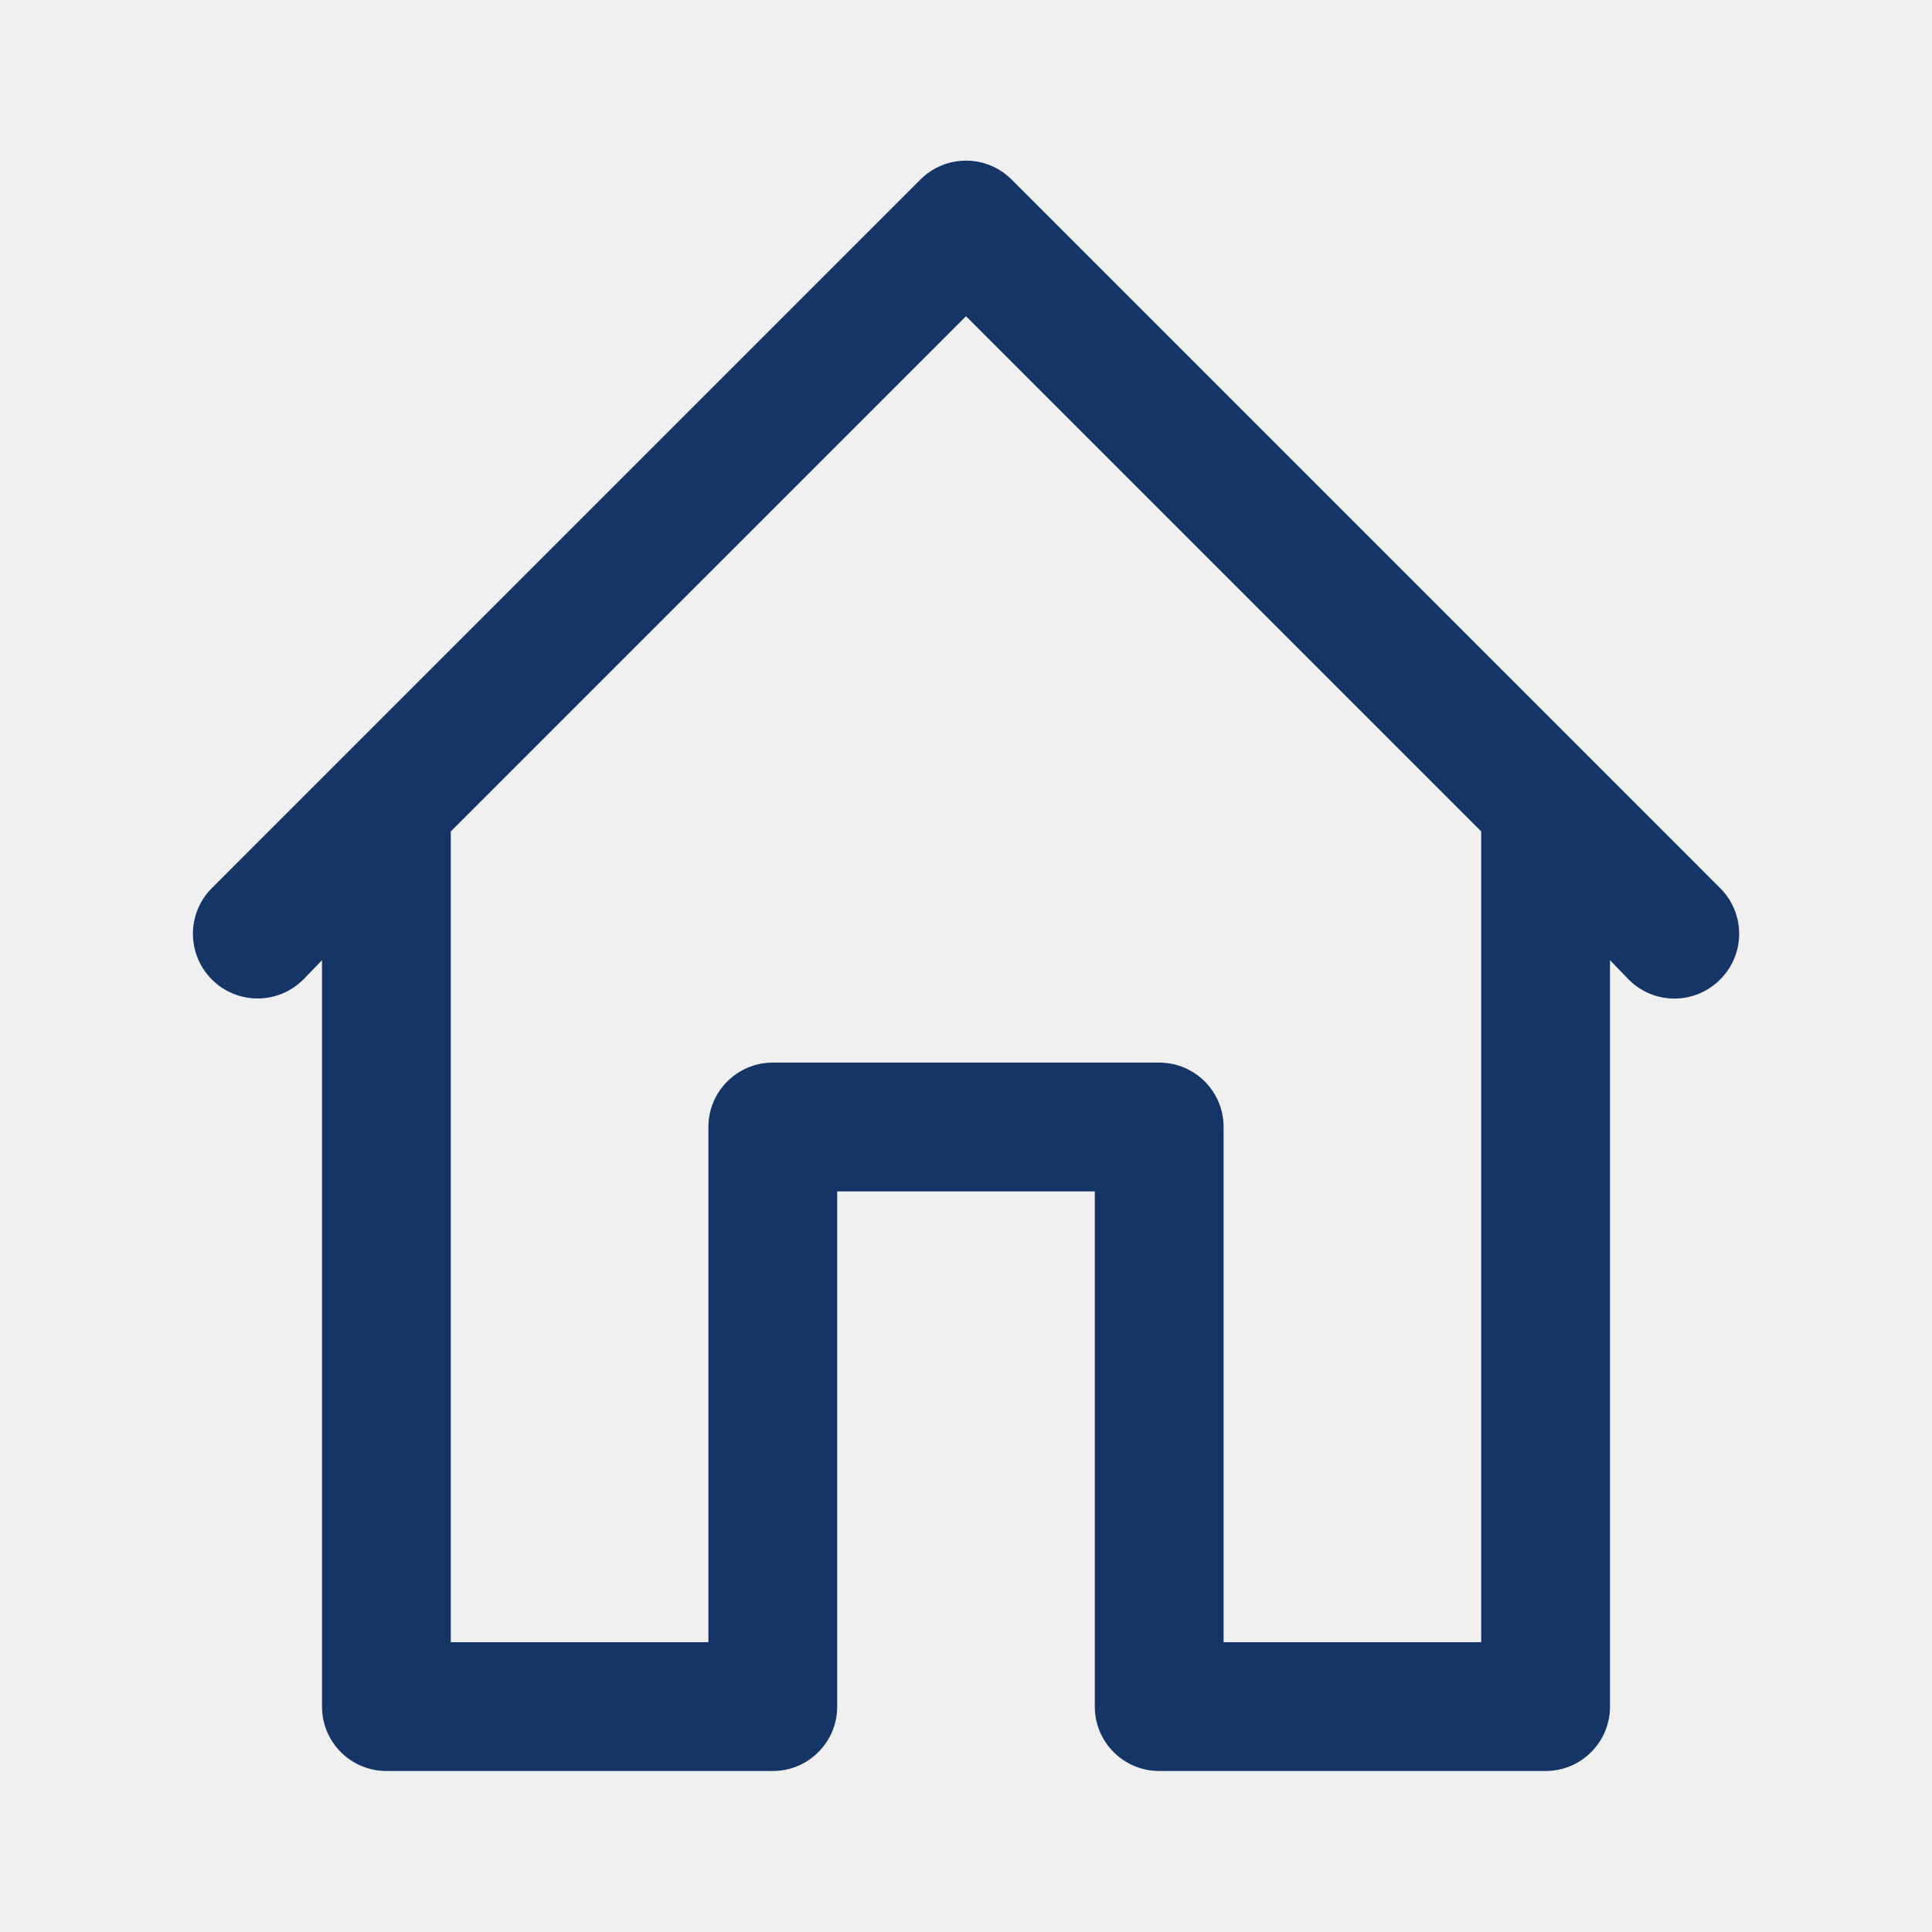
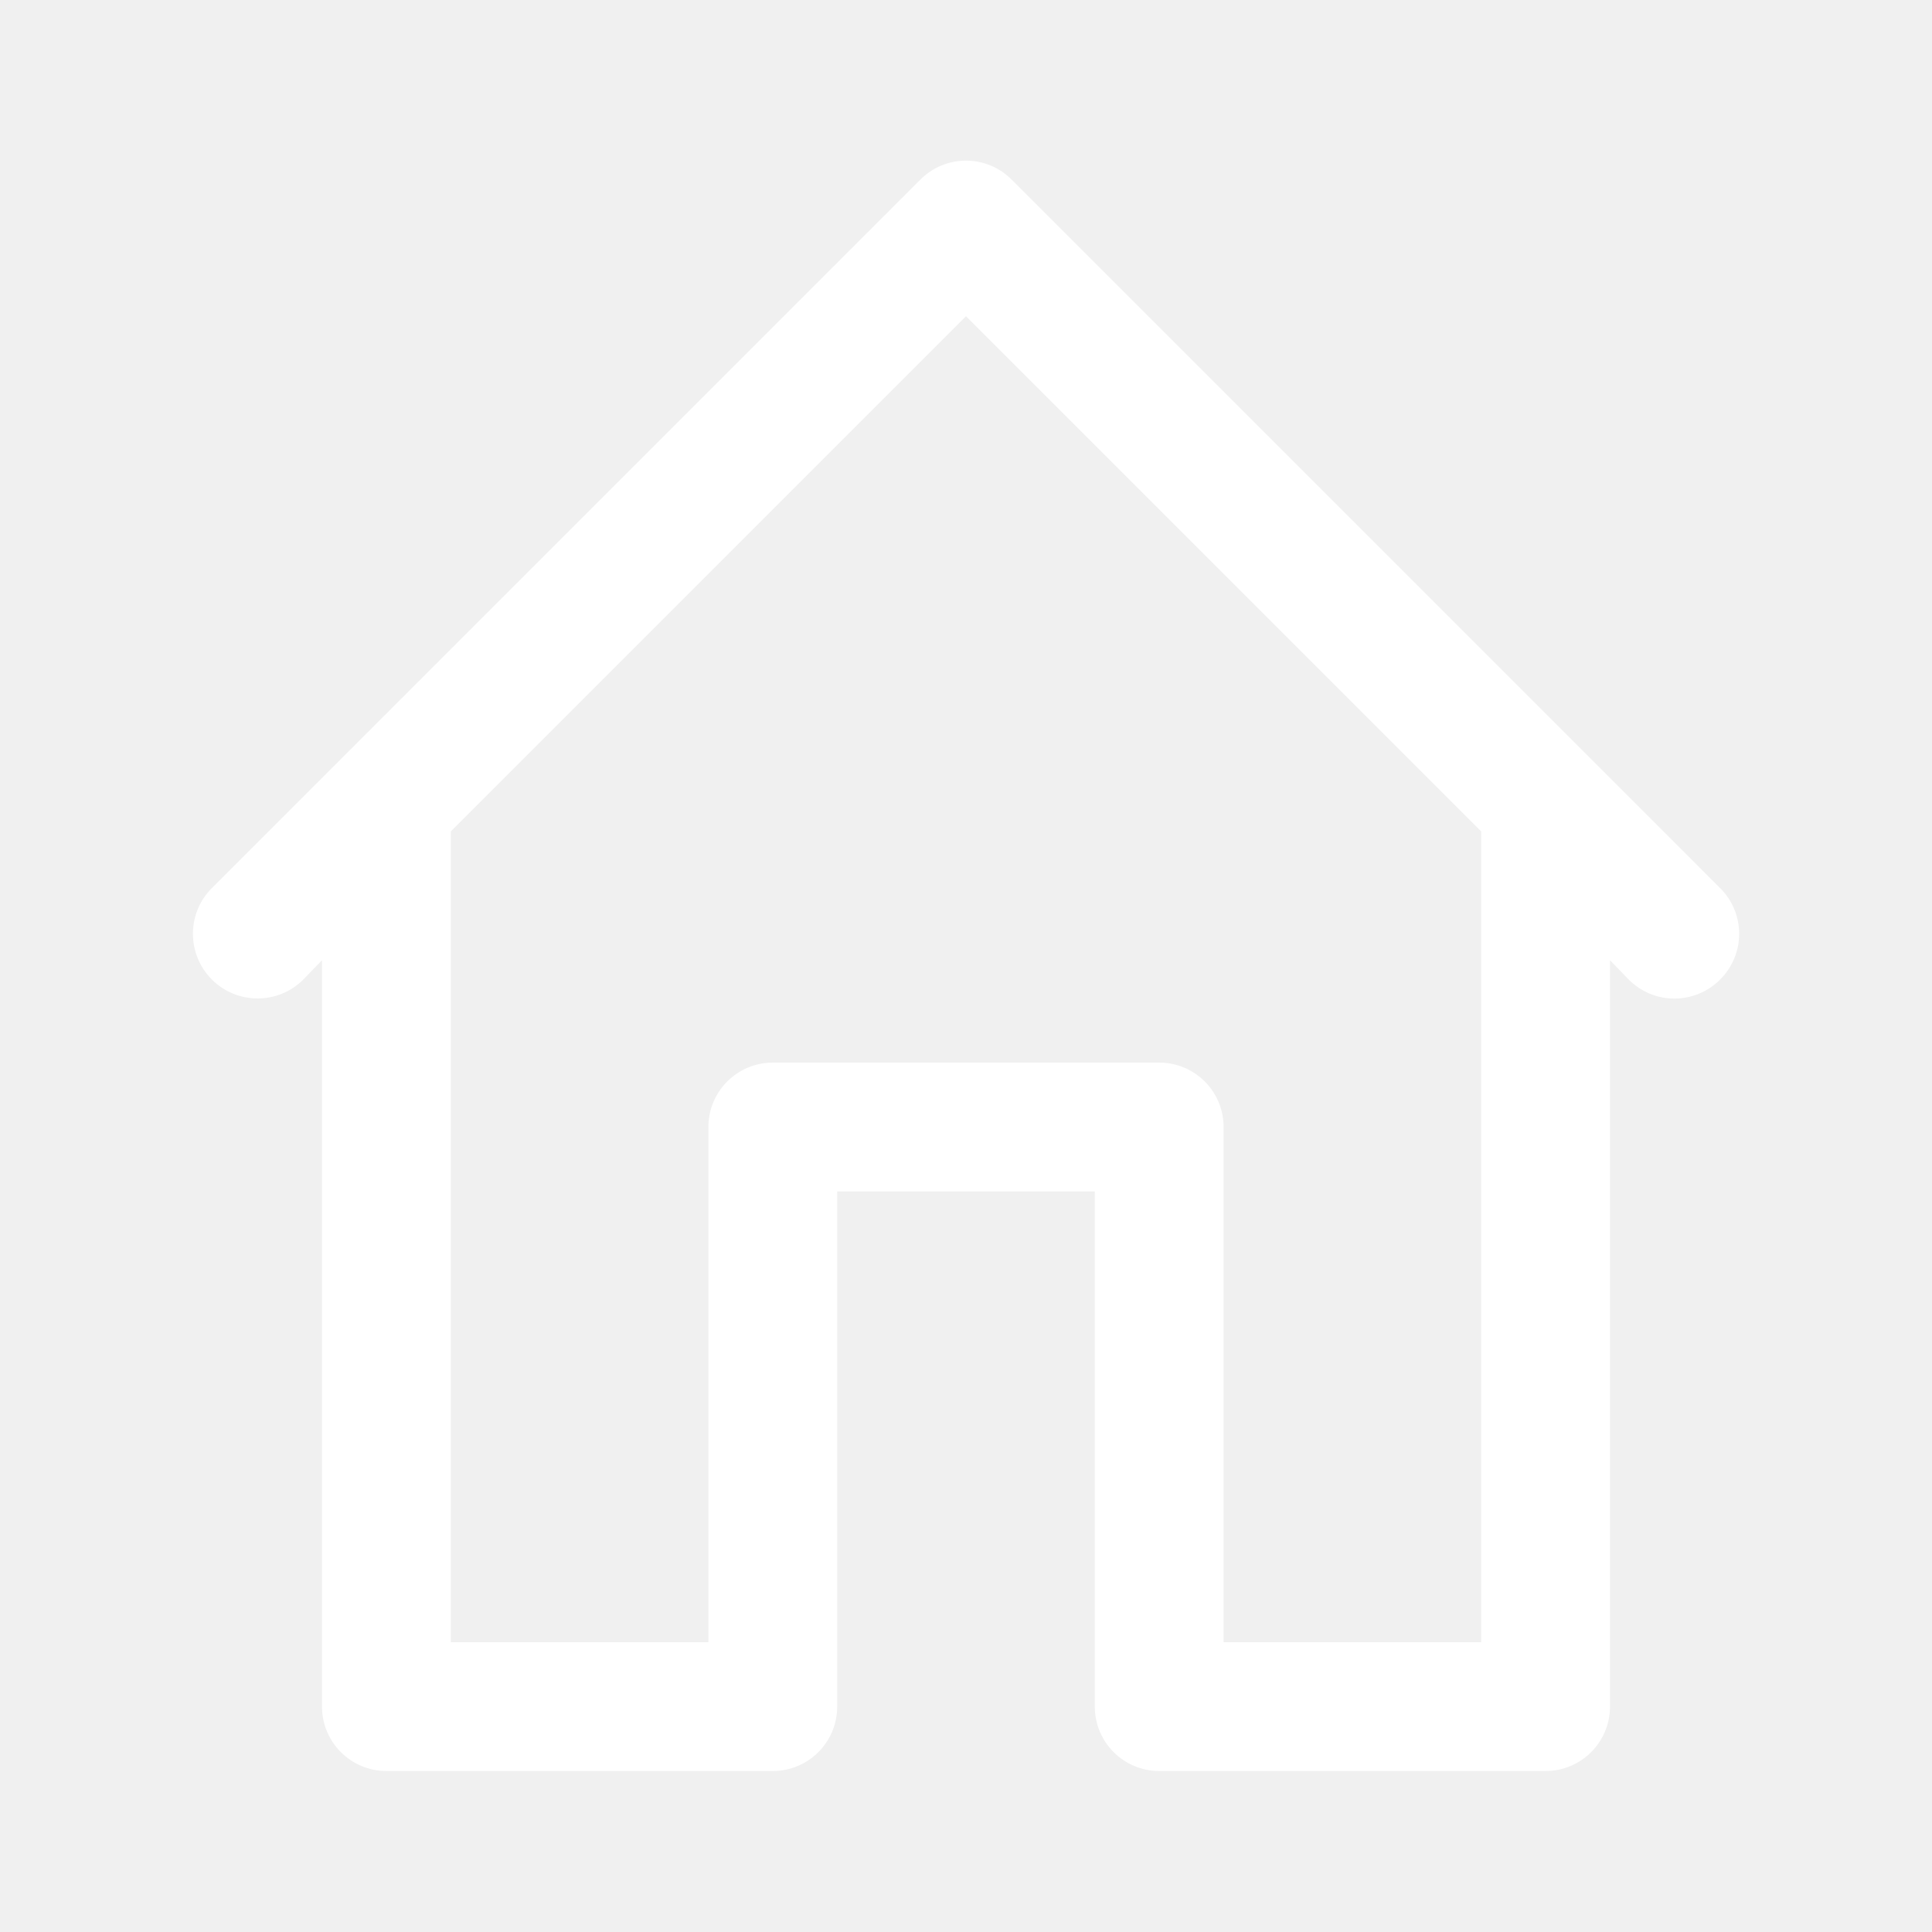
<svg xmlns="http://www.w3.org/2000/svg" id="Calque_1" data-name="Calque 1" viewBox="0 0 30 30">
  <defs>
-     <style>.cls-1{fill:none;}.cls-2{fill:#163567;}</style>
+     <style>.cls-1{fill:none;}.cls-2{fill:#FFF;}</style>
  </defs>
  <rect class="cls-1" width="30" height="30" />
  <path class="cls-2" d="M26.71,13.79l-2-2h0l-9-9a1,1,0,0,0-1.42,0l-9,9h0l-2,2a1,1,0,0,0,1.42,1.42l.29-.3V26.5a1,1,0,0,0,1,1h6a1,1,0,0,0,1-1v-8h4v8a1,1,0,0,0,1,1h6a1,1,0,0,0,1-1V14.91l.29.3a1,1,0,0,0,1.42,0A1,1,0,0,0,26.71,13.79ZM23,25.5H19v-8a1,1,0,0,0-1-1H12a1,1,0,0,0-1,1v8H7V12.91l8-8,8,8Z" />
</svg>
